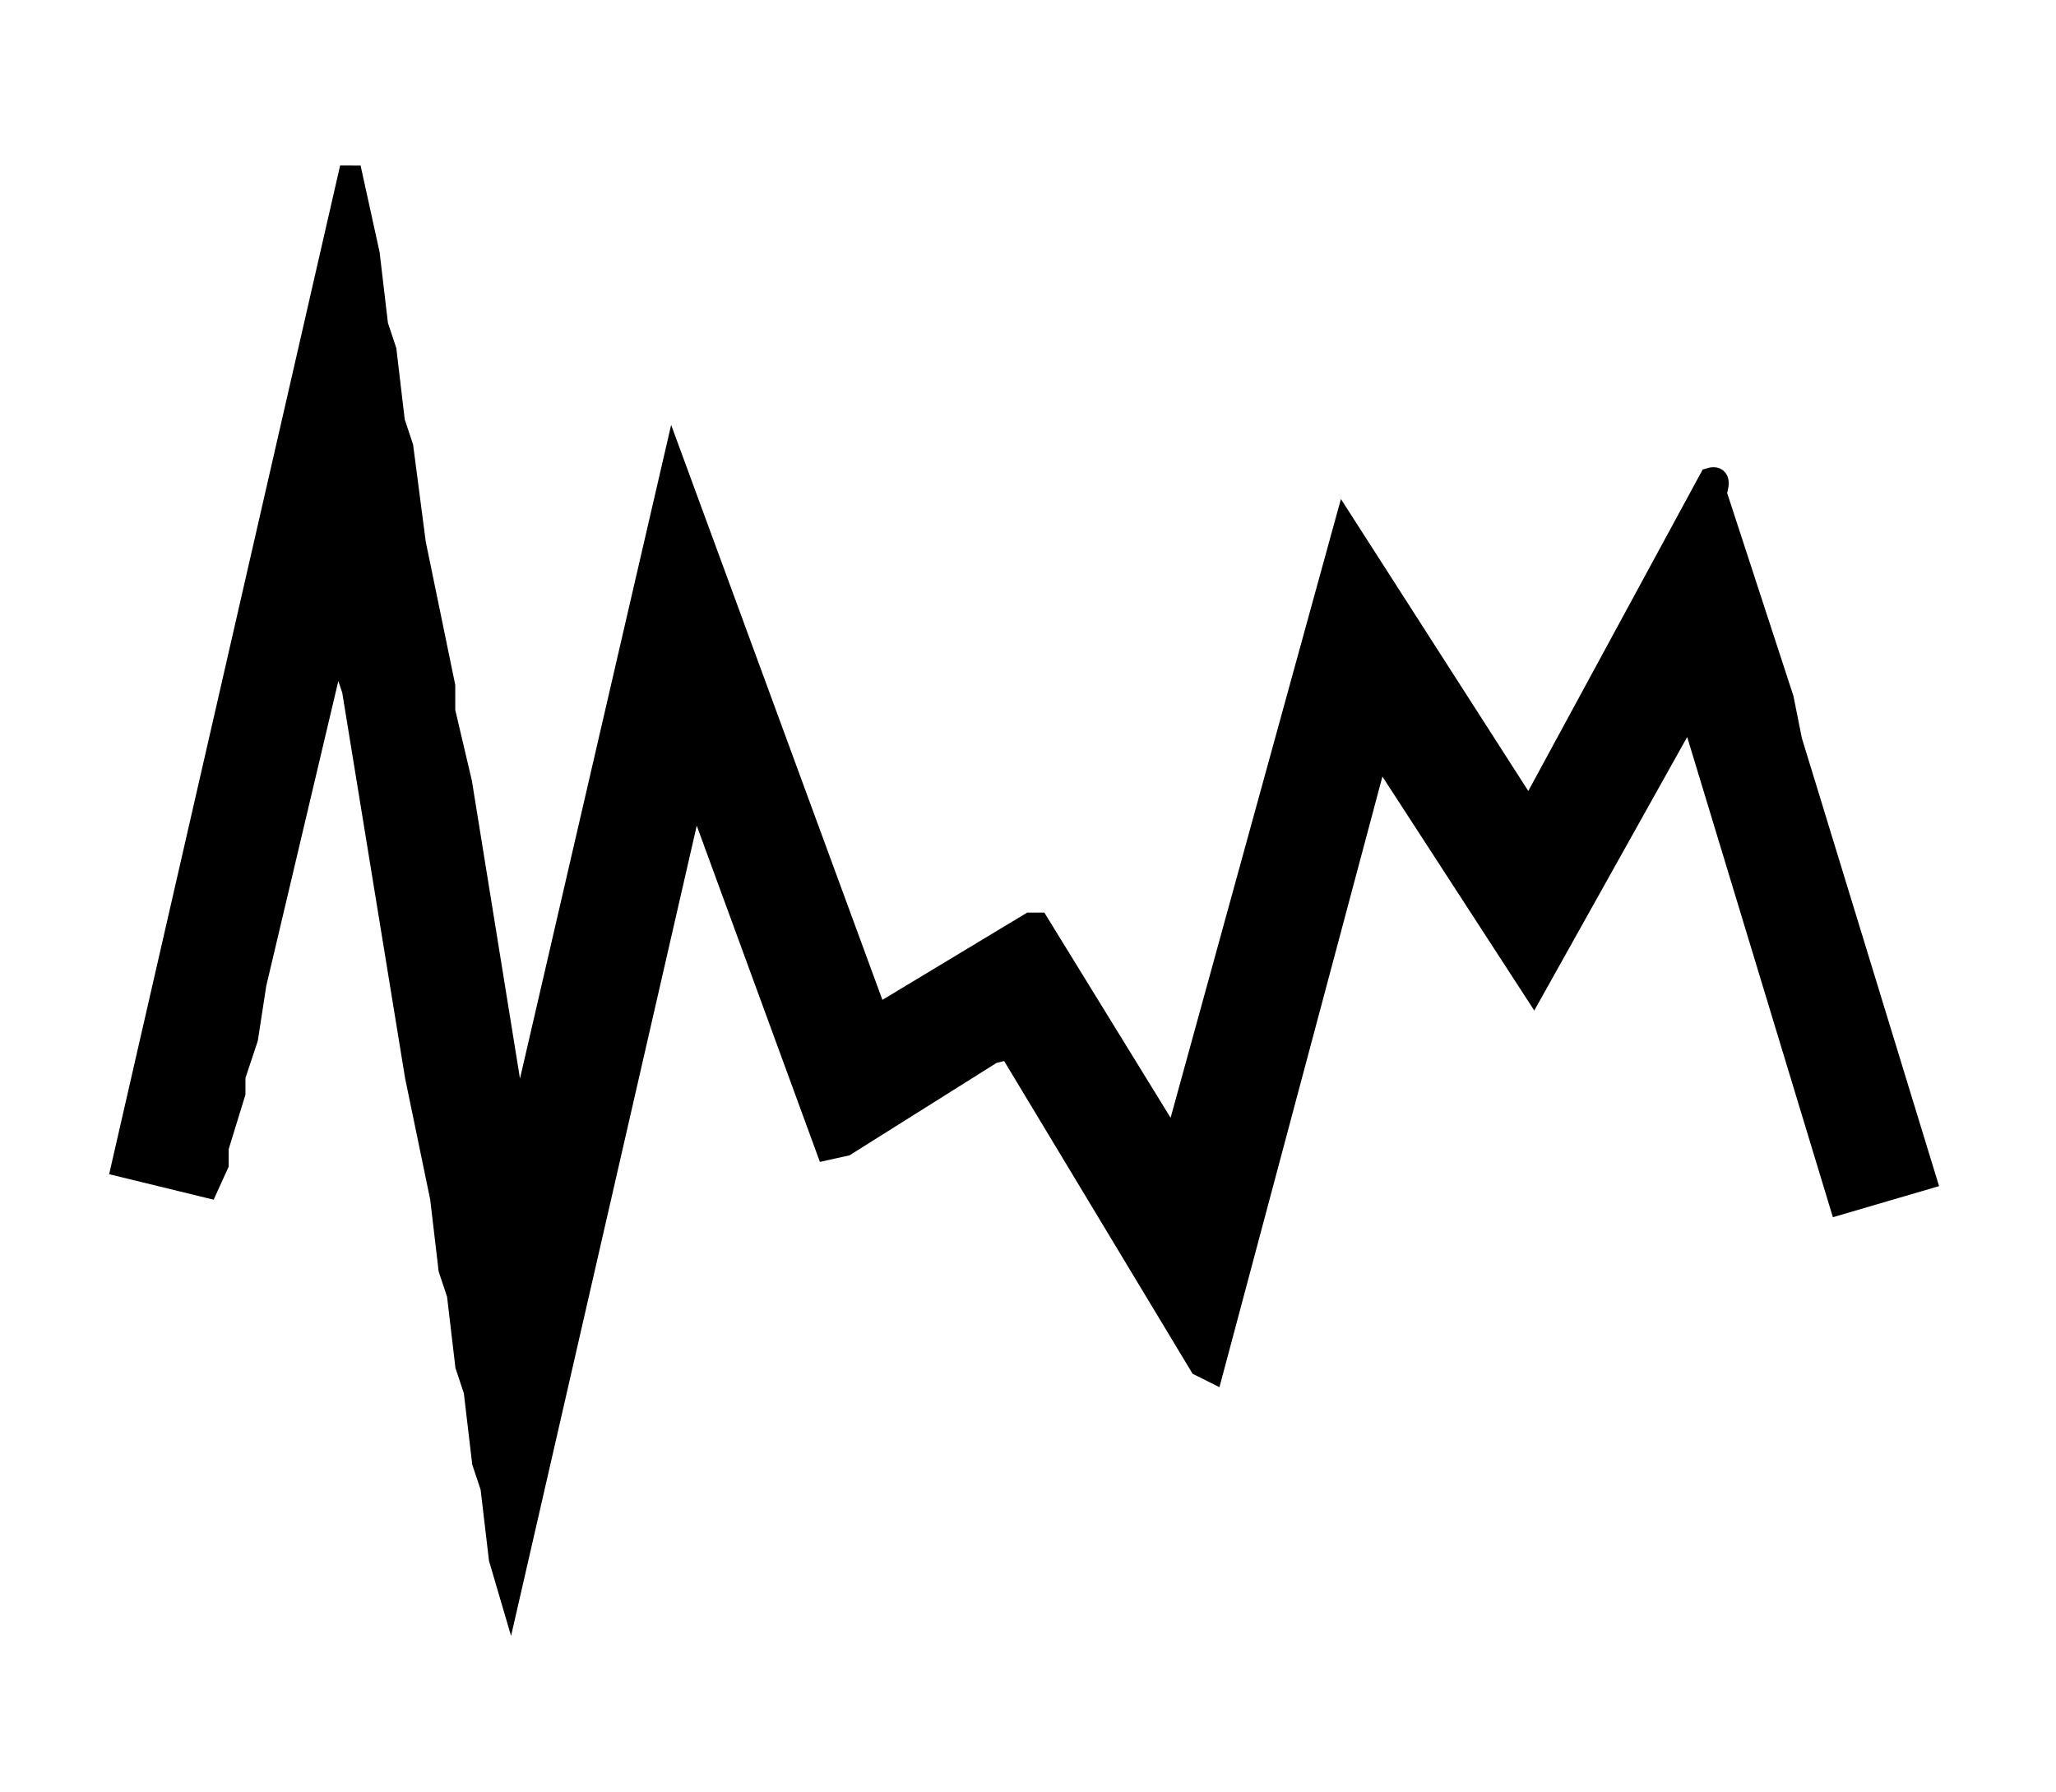
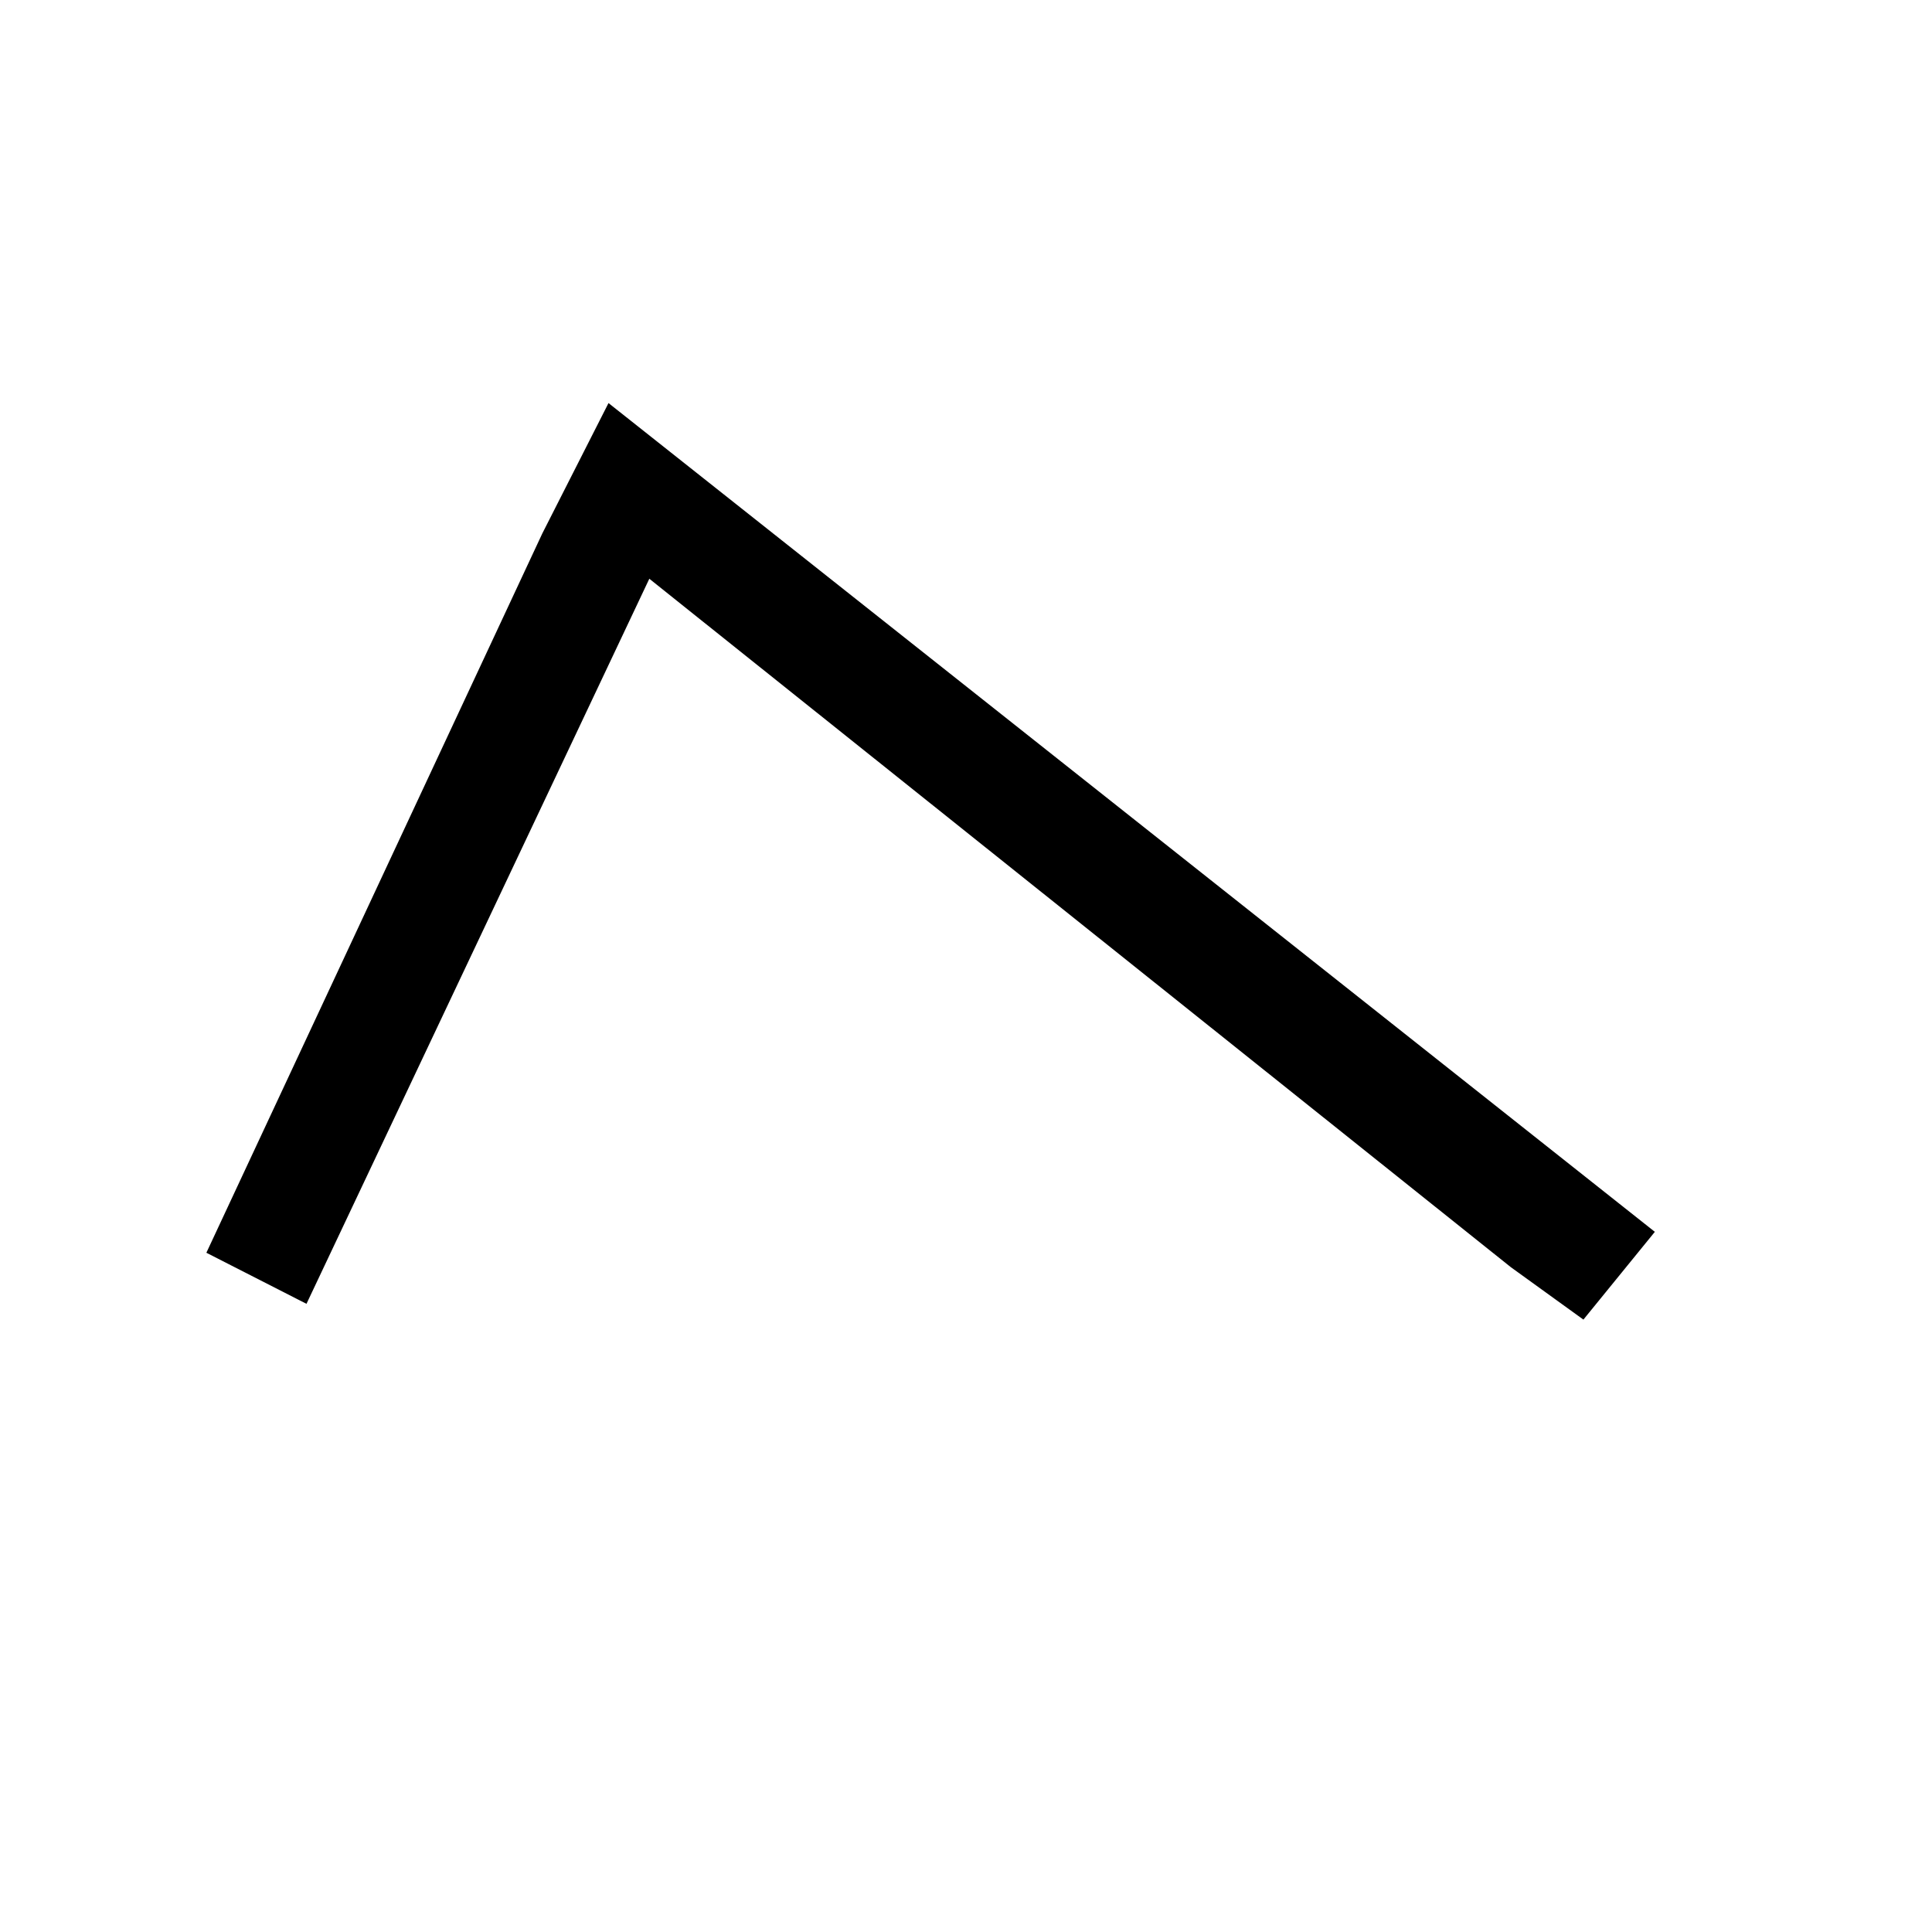
- <svg xmlns="http://www.w3.org/2000/svg" viewBox="0 0 490 427" version="1.1">
-   <path fill="#000000" stroke="#000000" stroke-width="5" opacity="1" d="M 83.5 40 L 88 60.5 L 90 77.5 L 92 83.5 L 94 100.5 L 96 106.5 L 99 129.5 L 106 163.5 L 106 169.5 L 110 186.5 L 123 267 Q 126.3 268.3 125 263.5 L 160.5 110 L 209 242 L 245.5 220 L 247.5 220 L 279.5 272 Q 282.5 272.9 281 268.5 L 320.5 125 L 363.5 192 L 366 190.5 L 407.5 114 Q 410.5 113.1 409 117.5 L 425 166.5 L 427 176.5 L 459 281 L 438.5 287 L 403 170 Q 400 168.8 401 172.5 L 365.5 236 L 328.5 179 L 289 327 L 286 325.5 L 240.5 250 L 236.5 251 L 201.5 273 L 197 274 L 165.5 188 L 121.5 380 L 119 371.5 L 117 354.5 L 115 348.5 L 113 331.5 L 111 325.5 L 109 308.5 L 107 302.5 L 105 285.5 L 99 256.5 L 84 164.5 L 82 158.5 L 82 153.5 L 80.5 152 L 61 234.5 L 59 247.5 L 56 256.5 L 56 260.5 L 52 273.5 L 52 277.5 L 49.5 283 L 29 278 L 83.5 40 Z " />
+ <svg xmlns="http://www.w3.org/2000/svg" width="13" height="13" viewBox="0 0 490 438">
+   <path fill="#000000" stroke="#000000" opacity="1" d="M 154.5 77 L 419 286.5 L 401.5 308 L 383.5 295 L 164.5 120 L 77.5 304 L 53 291.5 L 138 109.5 L 154.5 77 Z " />
</svg>
